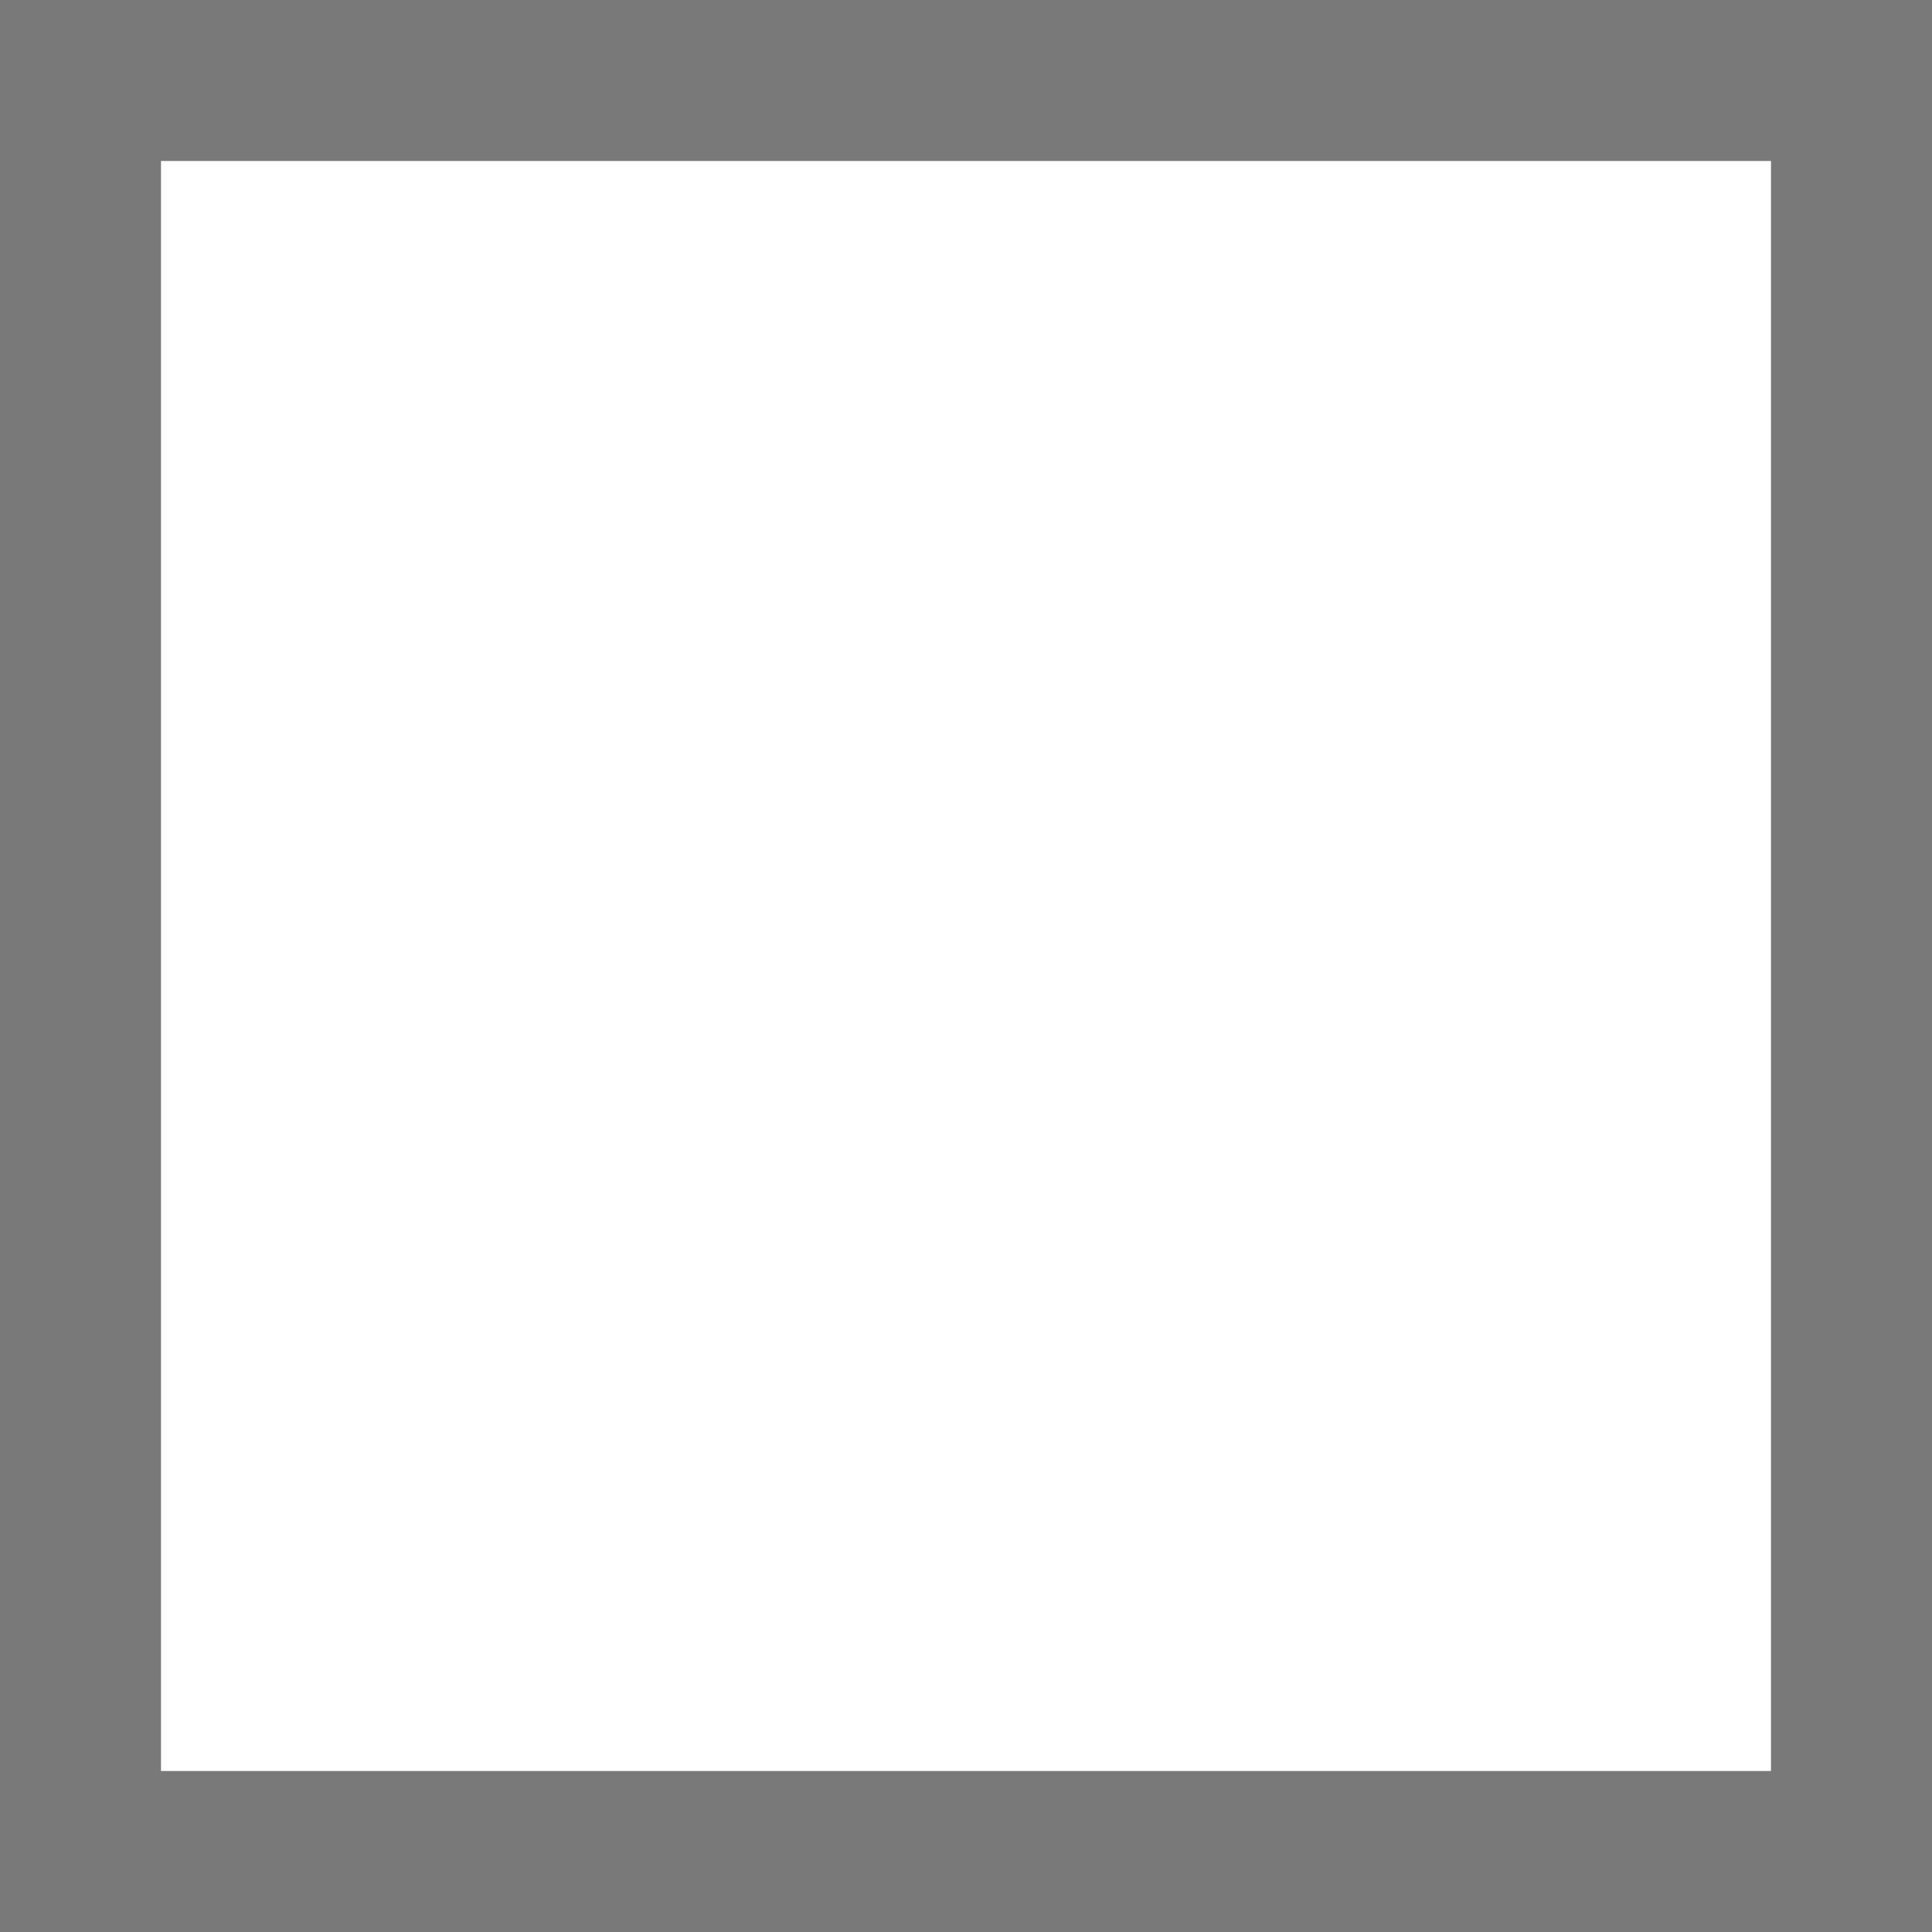
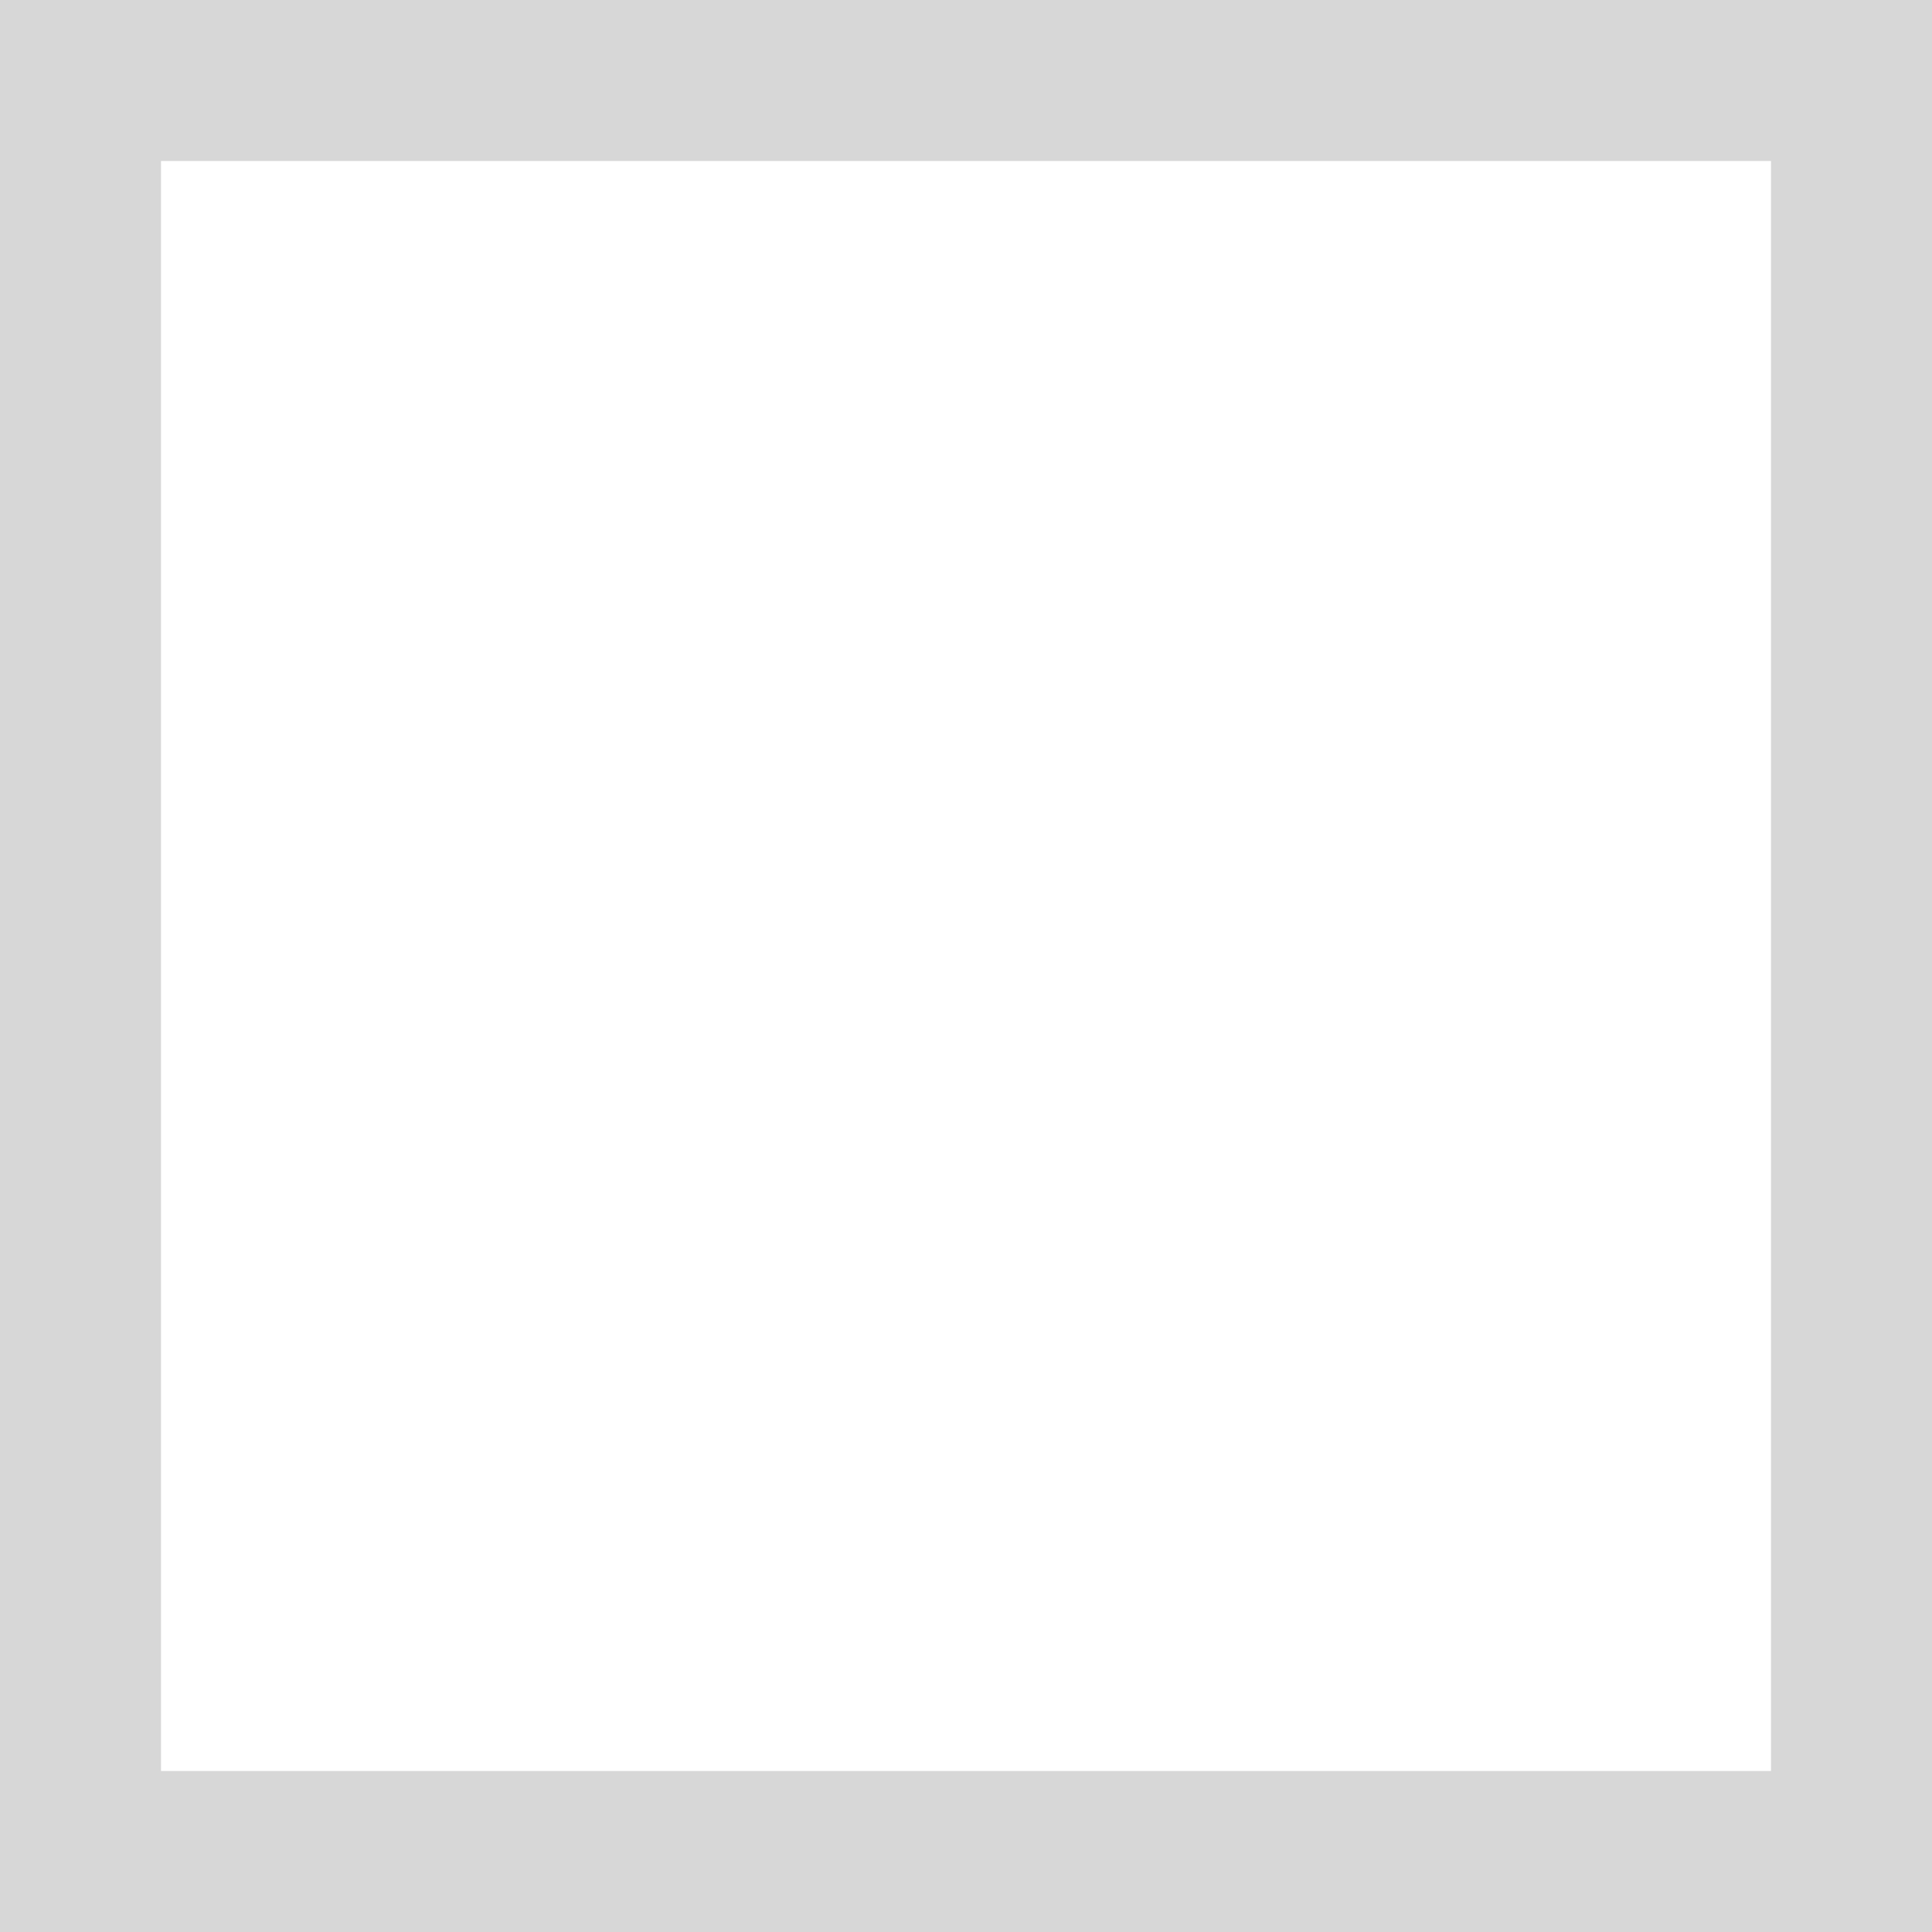
- <svg xmlns="http://www.w3.org/2000/svg" version="1.1" width="12px" height="12px" viewBox="666 982  12 12">
-   <path d="M 666.5 982.5  L 677.5 982.5  L 677.5 993.5  L 666.5 993.5  L 666.5 982.5  Z " fill-rule="nonzero" fill="#ffffff" stroke="none" />
-   <path d="M 666.5 982.5  L 677.5 982.5  L 677.5 993.5  L 666.5 993.5  L 666.5 982.5  Z " stroke-width="1" stroke="#797979" fill="none" />
+ <svg xmlns="http://www.w3.org/2000/svg" version="1.1" width="12px" height="12px" viewBox="385 982  12 12">
+   <path d="M 385.5 982.5  L 396.5 982.5  L 396.5 993.5  L 385.5 993.5  L 385.5 982.5  Z " fill-rule="nonzero" fill="#ffffff" stroke="none" />
+   <path d="M 385.5 982.5  L 396.5 982.5  L 396.5 993.5  L 385.5 993.5  L 385.5 982.5  Z " stroke-width="1" stroke="#d7d7d7" fill="none" />
</svg>
